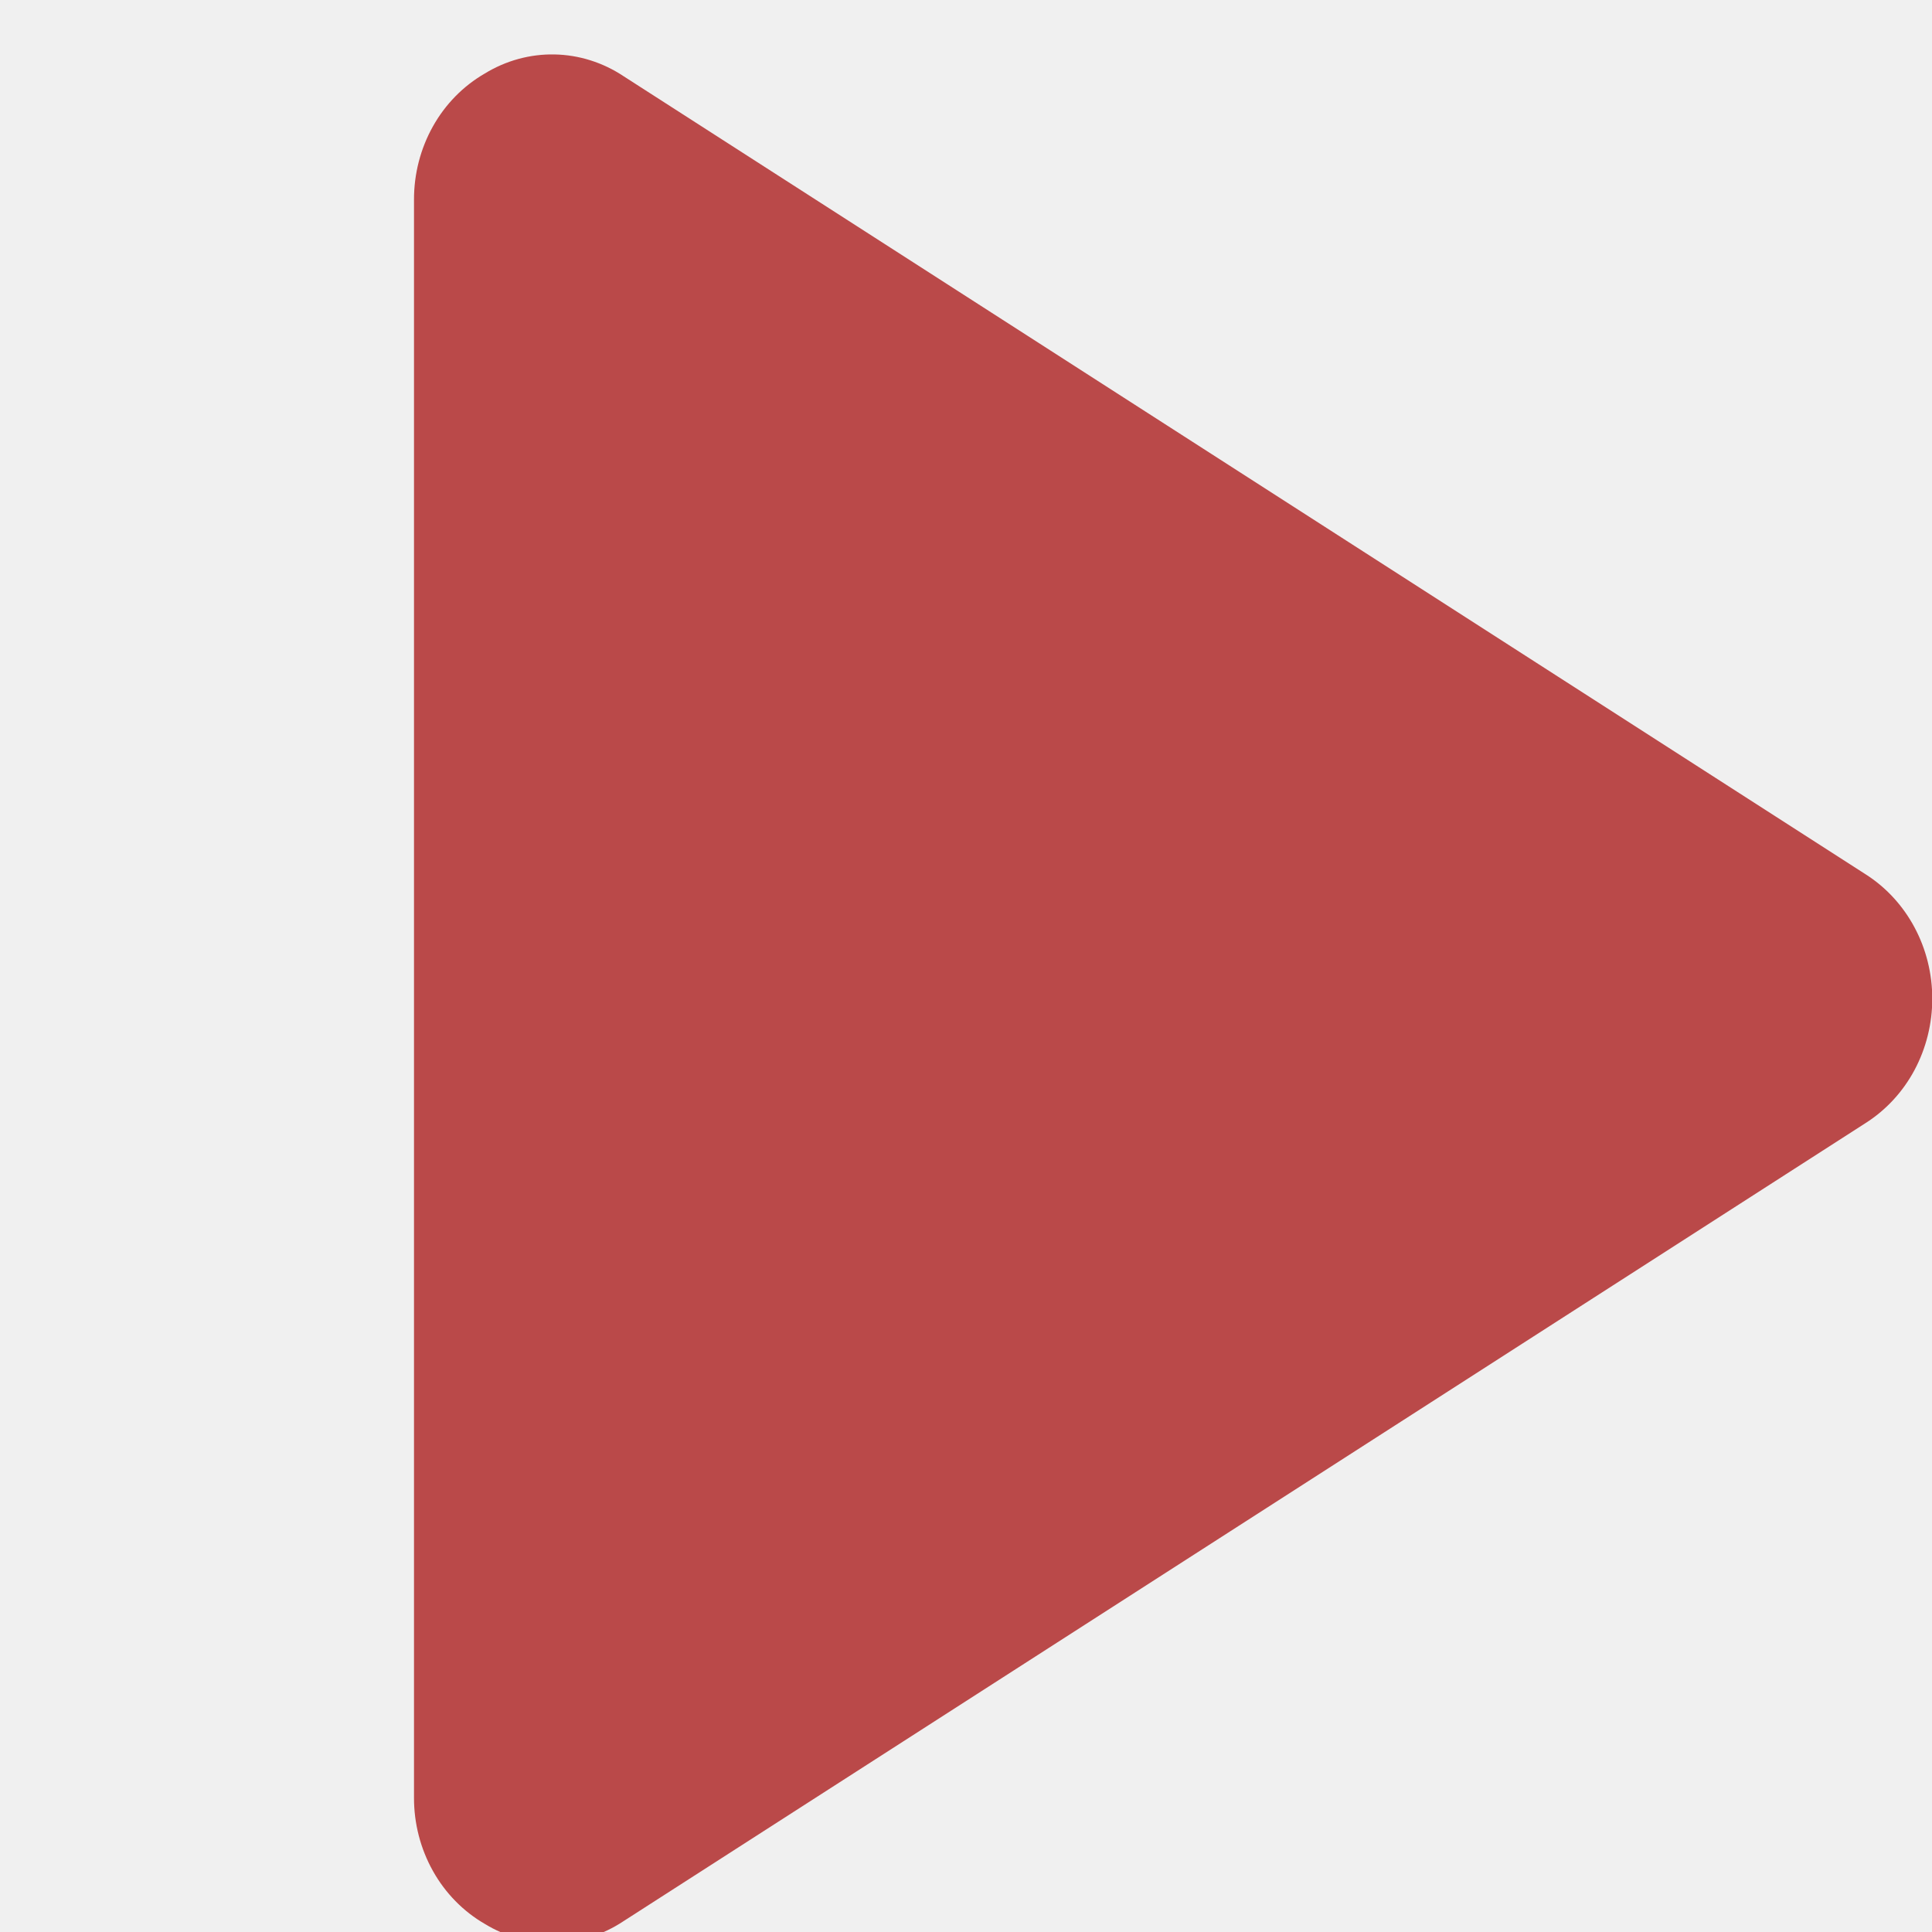
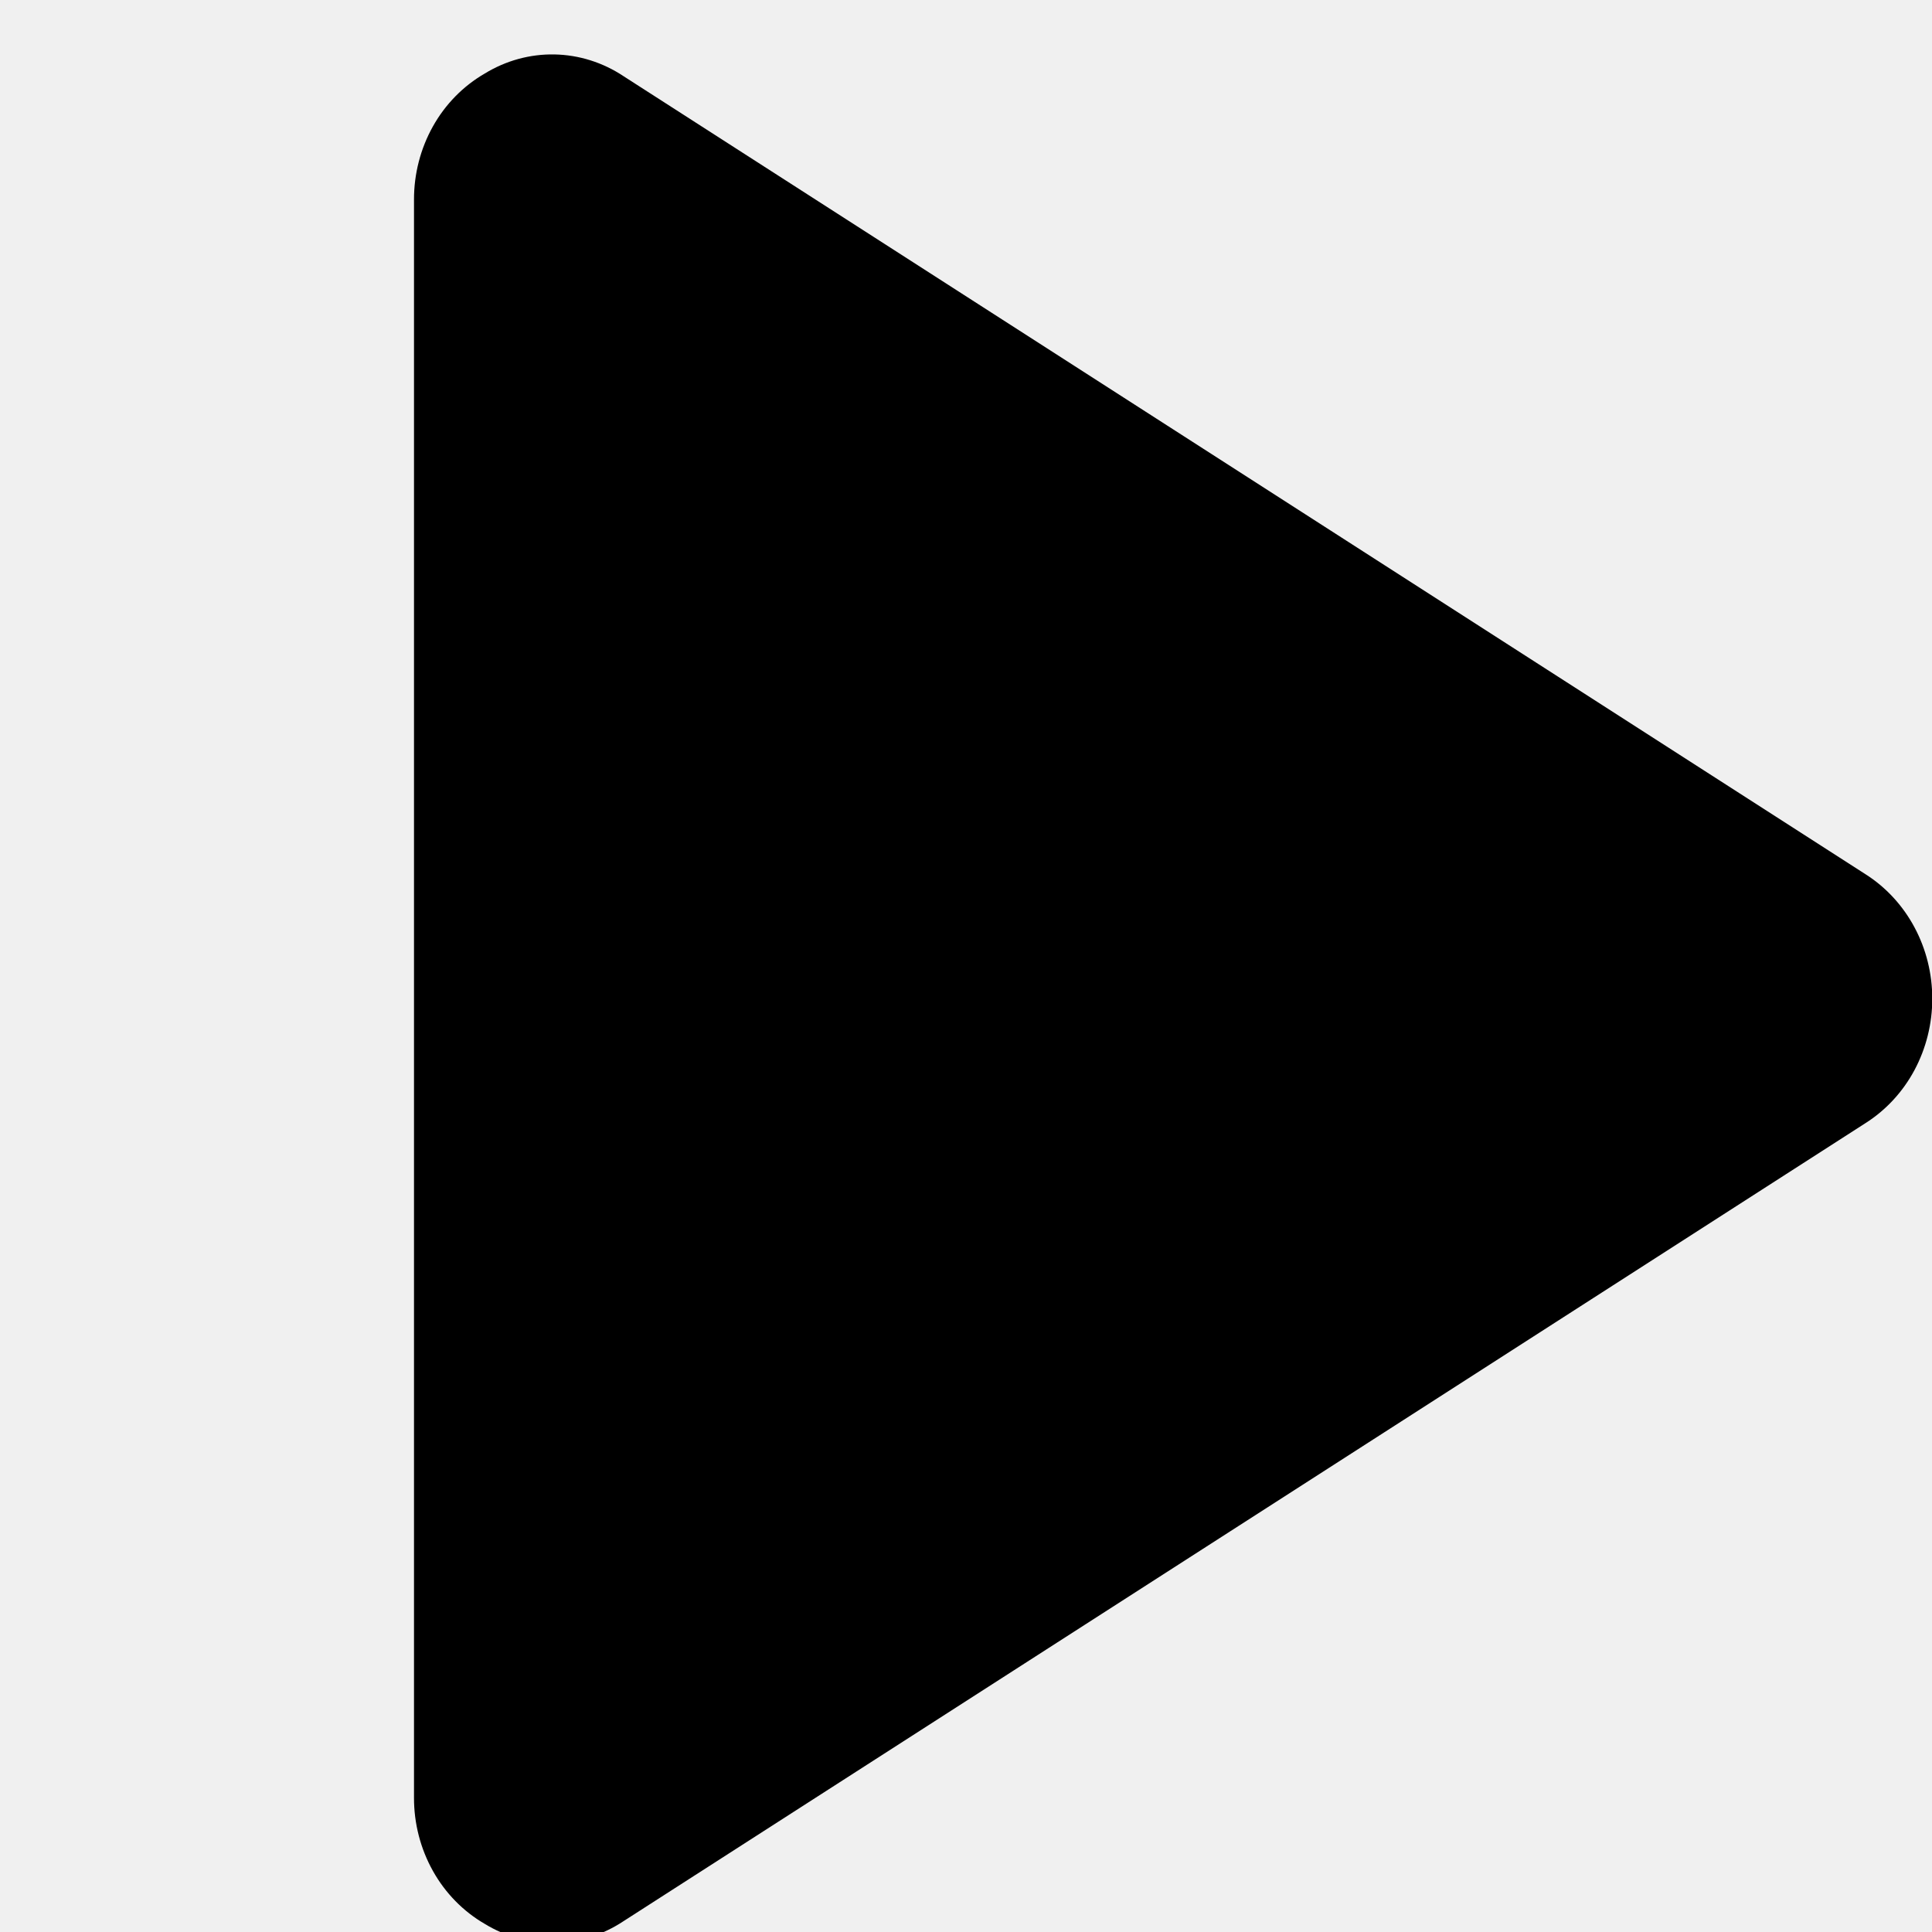
<svg xmlns="http://www.w3.org/2000/svg" width="28" height="28" viewBox="0 0 28 28" fill="none">
  <g clip-path="url(#clip0_313_2)">
-     <path d="M27.038 12.671L9.038 1.105C8.738 0.905 8.391 0.796 8.037 0.789C7.682 0.782 7.332 0.878 7.025 1.066C6.714 1.246 6.454 1.51 6.274 1.832C6.094 2.154 5.999 2.521 6 2.895V26.053C5.999 26.426 6.094 26.793 6.274 27.115C6.454 27.437 6.714 27.702 7.025 27.882C7.332 28.07 7.682 28.166 8.037 28.159C8.391 28.151 8.738 28.042 9.038 27.842L27.038 16.276C27.332 16.089 27.577 15.825 27.746 15.509C27.915 15.193 28.004 14.836 28.004 14.474C28.004 14.111 27.915 13.754 27.746 13.439C27.577 13.123 27.332 12.858 27.038 12.671Z" fill="#BA4949" />
+     <path d="M27.038 12.671L9.038 1.105C8.738 0.905 8.391 0.796 8.037 0.789C7.682 0.782 7.332 0.878 7.025 1.066C6.714 1.246 6.454 1.51 6.274 1.832C6.094 2.154 5.999 2.521 6 2.895V26.053C5.999 26.426 6.094 26.793 6.274 27.115C6.454 27.437 6.714 27.702 7.025 27.882C7.332 28.07 7.682 28.166 8.037 28.159C8.391 28.151 8.738 28.042 9.038 27.842L27.038 16.276C27.332 16.089 27.577 15.825 27.746 15.509C27.915 15.193 28.004 14.836 28.004 14.474C28.004 14.111 27.915 13.754 27.746 13.439C27.577 13.123 27.332 12.858 27.038 12.671Z" fill="currentColor" />
  </g>
  <defs>
    <clipPath id="clip0_313_2">
      <rect width="28" height="28" fill="white" />
    </clipPath>
  </defs>
</svg>
